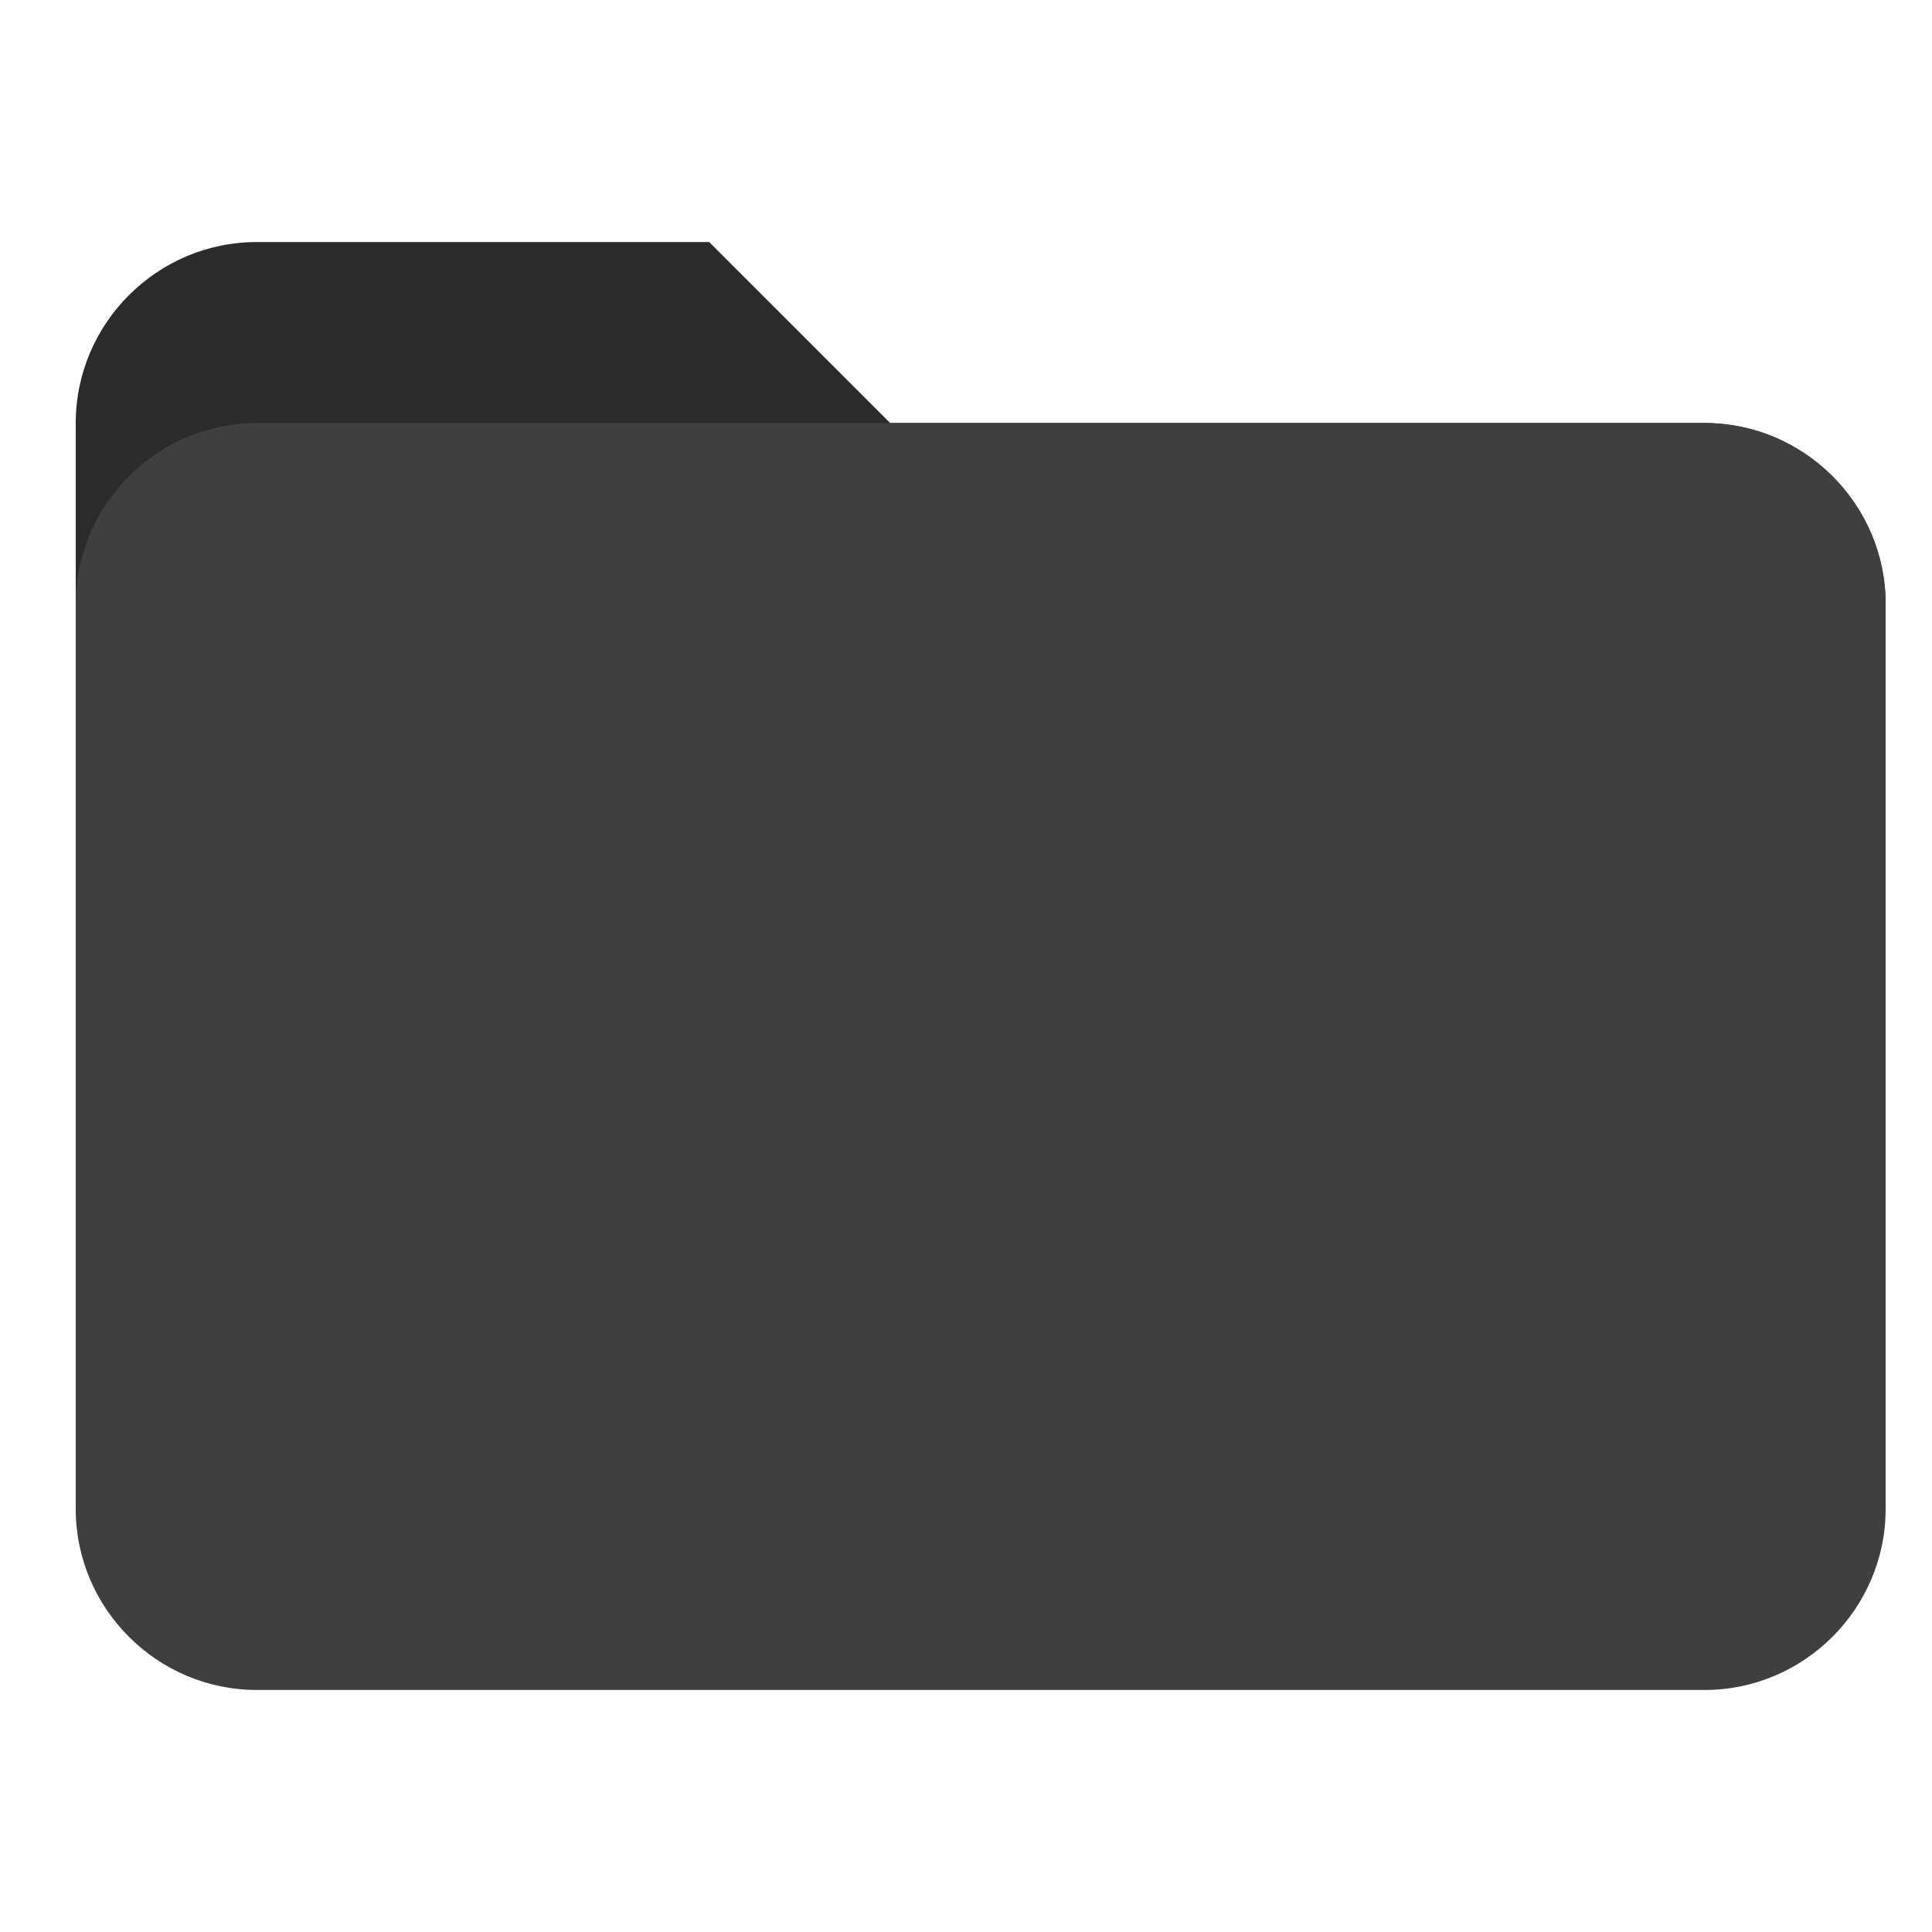
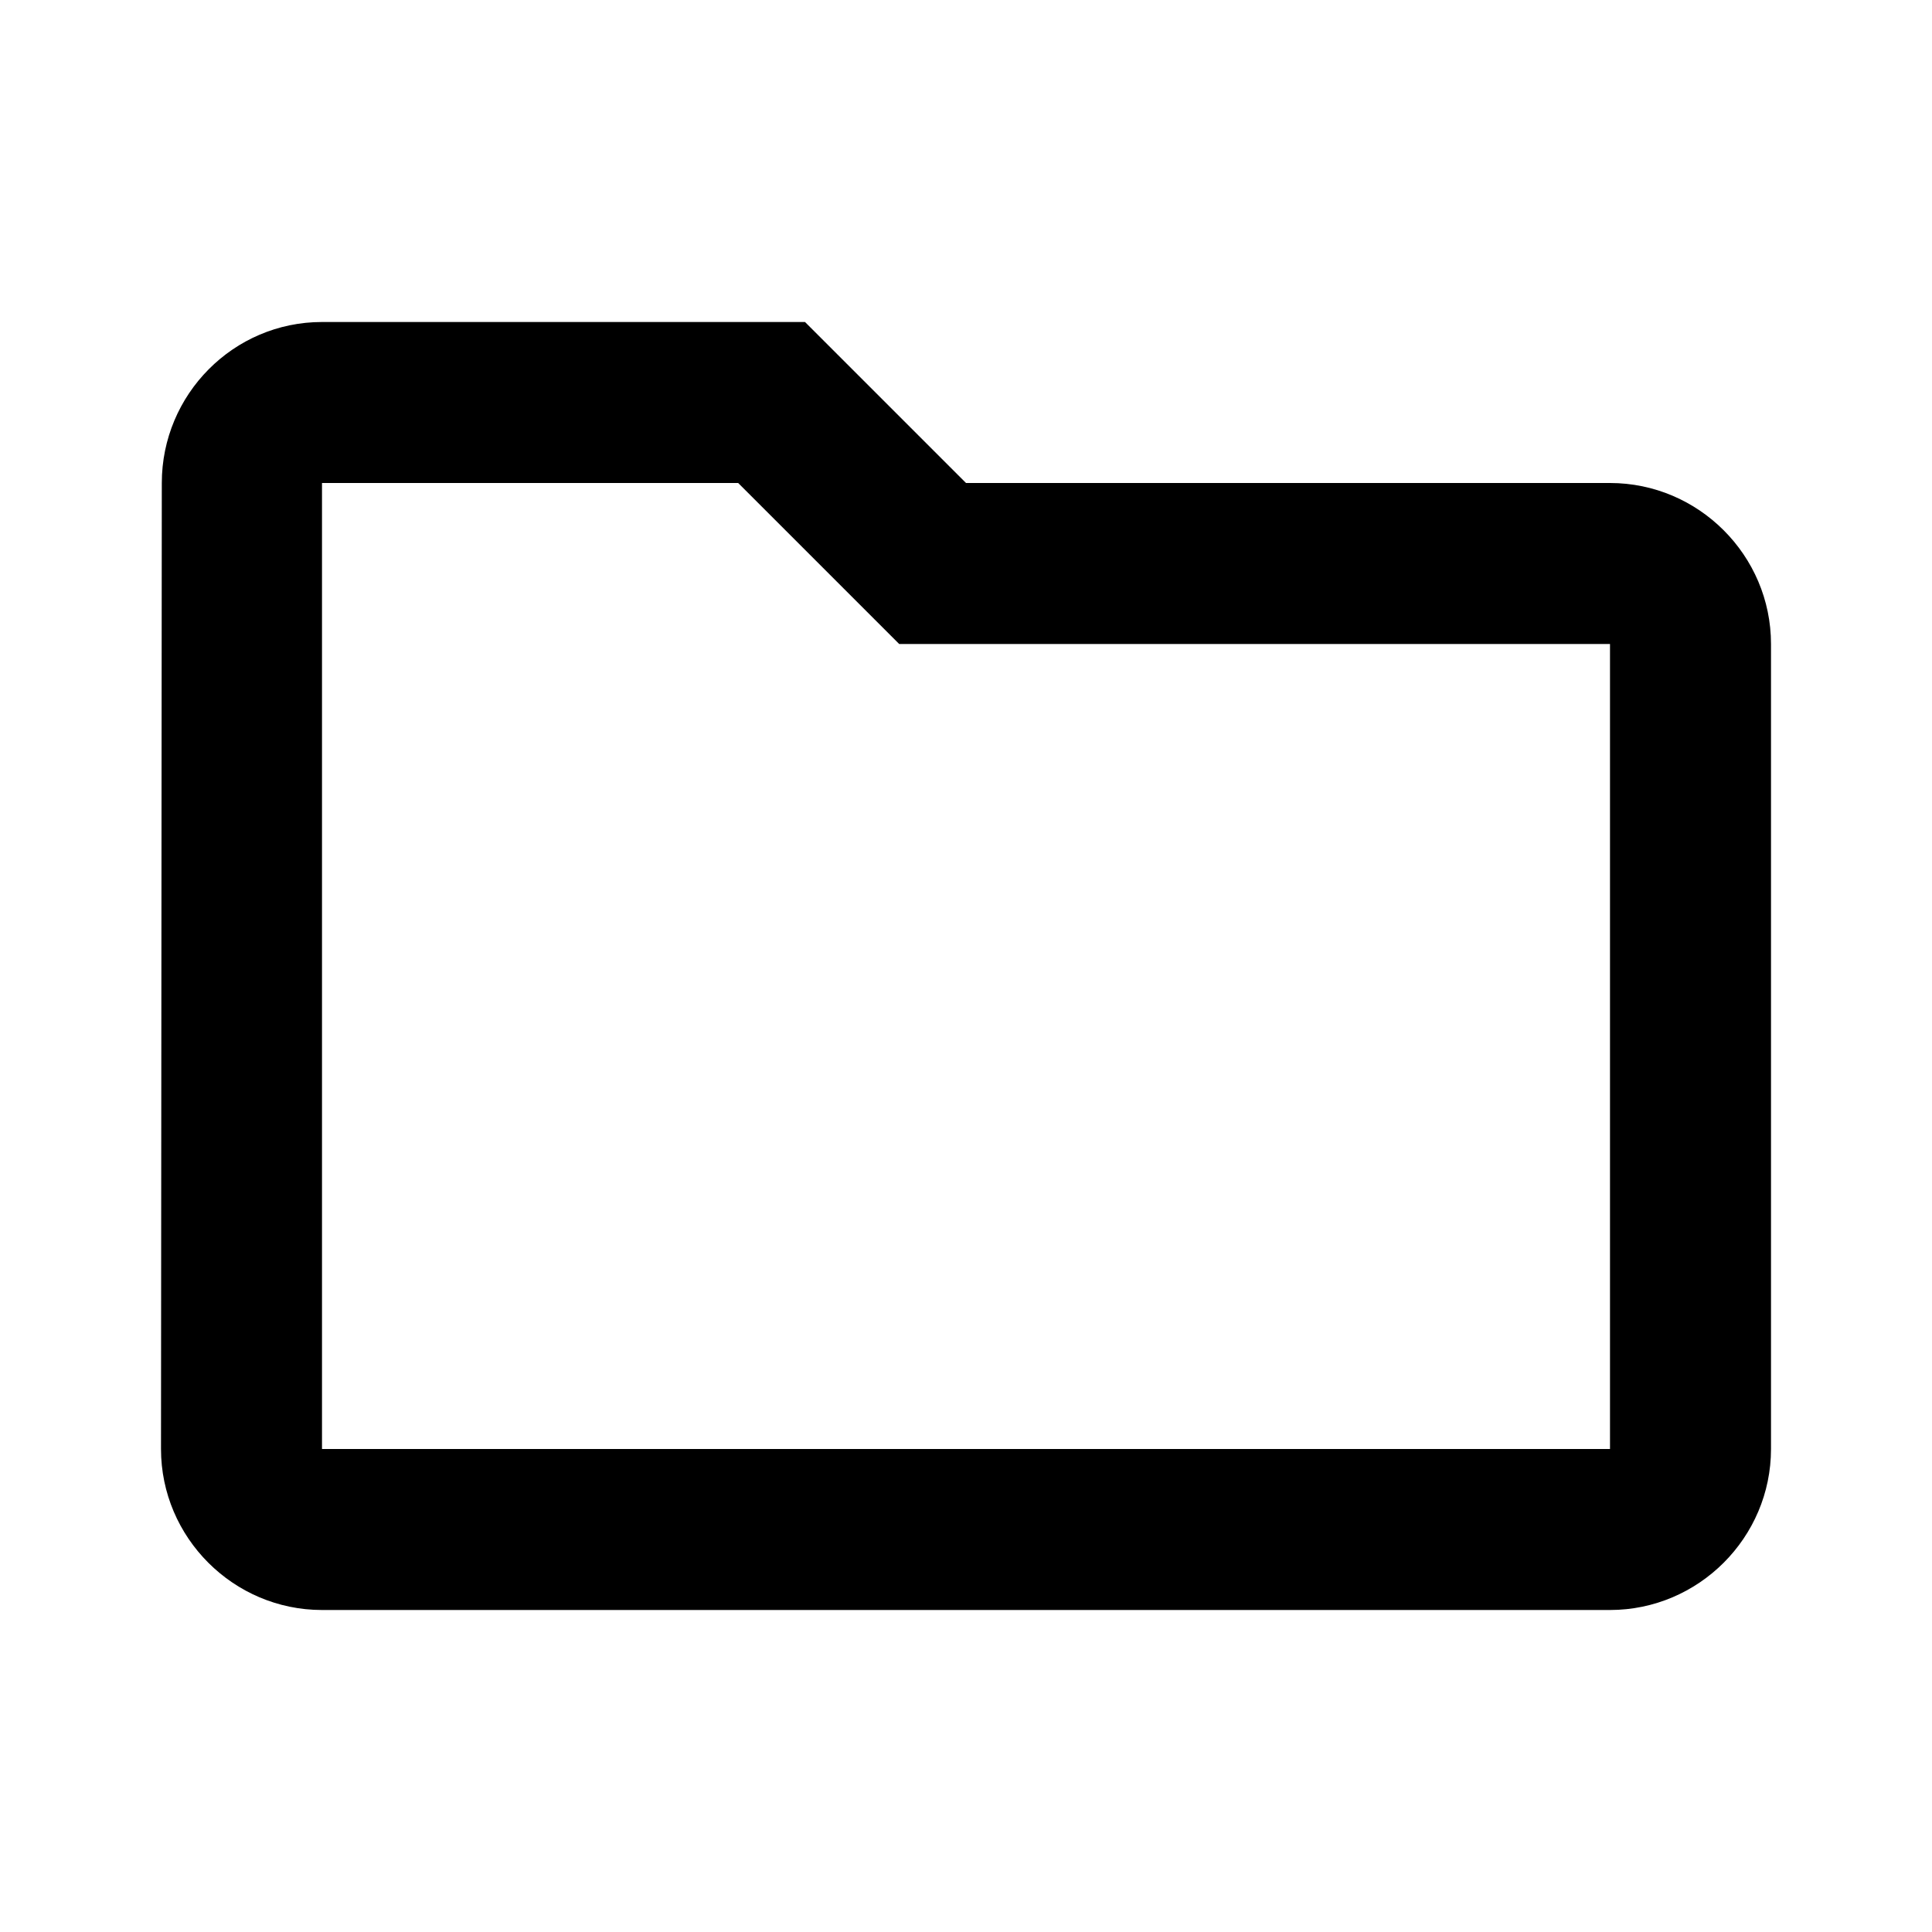
- <svg xmlns="http://www.w3.org/2000/svg" style="isolation:isolate" viewBox="0 0 2500 2500" width="80" height="80">
-   <defs>
-     <clipPath id="_clipPath_GNh0RdoNQ6qTEq5U1h9SgHSlllkPXMnq">
-       <rect width="2500" height="2500" />
-     </clipPath>
-   </defs>
-   <g clip-path="url(#_clipPath_GNh0RdoNQ6qTEq5U1h9SgHSlllkPXMnq)">
-     <g id="Group">
-       <path d=" M 2205.8 547.4 L 1151.9 547.4 L 917.7 313.2 L 332.2 313.2 C 203.39 313.2 98 418.59 98 547.4 L 98 1015.8 L 2440 1015.8 L 2440 781.6 C 2440 652.79 2334.61 547.4 2205.8 547.4 Z " fill="rgb(43,43,43)" />
-       <path d=" M 2205.8 547.4 L 332.2 547.4 C 203.39 547.4 98 652.79 98 781.6 L 98 1952.6 C 98 2081.41 203.39 2186.8 332.2 2186.8 L 2205.8 2186.8 C 2334.61 2186.8 2440 2081.41 2440 1952.6 L 2440 781.6 C 2440 652.79 2334.61 547.4 2205.8 547.4 Z " fill="rgb(63,63,63)" />
-     </g>
-   </g>
+ <svg xmlns="http://www.w3.org/2000/svg" height="80px" viewBox="0 0 24 24" width="80px" fill="#000000">
+   <path d="M0 0h24v24H0V0z" fill="none" />
+   <path d="M9.17 6l2 2H20v10H4V6h5.17M10 4H4c-1.1 0-1.99.9-1.99 2L2 18c0 1.1.9 2 2 2h16c1.1 0 2-.9 2-2V8c0-1.1-.9-2-2-2h-8l-2-2z" />
</svg>
